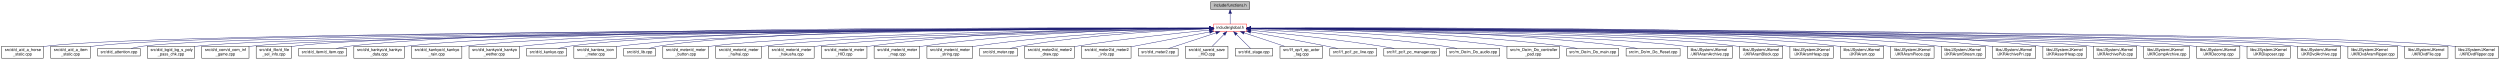
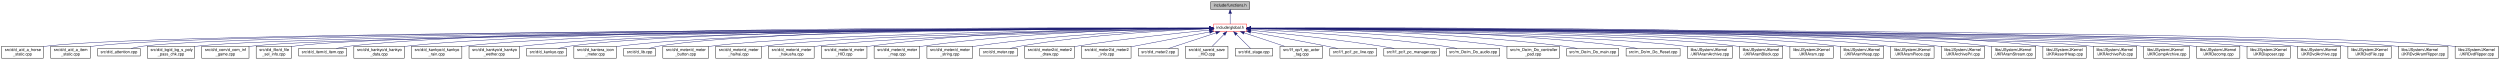
<svg xmlns="http://www.w3.org/2000/svg" xmlns:xlink="http://www.w3.org/1999/xlink" width="6295pt" height="151pt" viewBox="0.00 0.00 6295.00 151.00">
  <g id="graph0" class="graph" transform="scale(1 1) rotate(0) translate(4 147)">
    <polygon fill="white" stroke="transparent" points="-4,4 -4,-147 6291,-147 6291,4 -4,4" />
    <g id="node1" class="node">
      <g id="a_node1">
        <a xlink:title=" ">
          <polygon fill="#bfbfbf" stroke="black" points="3044.5,-123.5 3044.5,-142.5 3142.5,-142.5 3142.5,-123.5 3044.5,-123.5" />
          <text text-anchor="middle" x="3093.5" y="-130.5" font-family="Helvetica,sans-Serif" font-size="10.00">include/functions.h</text>
        </a>
      </g>
    </g>
    <g id="node2" class="node">
      <g id="a_node2">
        <a xlink:href="global_8h.html" target="_top" xlink:title=" ">
          <polygon fill="white" stroke="red" points="3052,-67.5 3052,-86.5 3135,-86.5 3135,-67.5 3052,-67.5" />
          <text text-anchor="middle" x="3093.5" y="-74.5" font-family="Helvetica,sans-Serif" font-size="10.00">include/global.h</text>
        </a>
      </g>
    </g>
    <g id="edge1" class="edge">
      <path fill="none" stroke="midnightblue" d="M3093.5,-112.8C3093.5,-103.91 3093.5,-93.78 3093.5,-86.75" />
      <polygon fill="midnightblue" stroke="midnightblue" points="3090,-113.08 3093.5,-123.08 3097,-113.08 3090,-113.08" />
    </g>
    <g id="node3" class="node">
      <g id="a_node3">
        <a xlink:href="d__a__horse__static_8cpp.html" target="_top" xlink:title=" ">
          <polygon fill="white" stroke="black" points="0,-0.5 0,-30.5 105,-30.5 105,-0.5 0,-0.5" />
          <text text-anchor="start" x="8" y="-18.5" font-family="Helvetica,sans-Serif" font-size="10.00">src/d/d_a/d_a_horse</text>
          <text text-anchor="middle" x="52.5" y="-7.5" font-family="Helvetica,sans-Serif" font-size="10.00">_static.cpp</text>
        </a>
      </g>
    </g>
    <g id="edge2" class="edge">
      <path fill="none" stroke="midnightblue" d="M3041.53,-75.89C2669.36,-74.99 415.78,-68.07 114.5,-31 111.43,-30.62 108.29,-30.15 105.13,-29.62" />
      <polygon fill="midnightblue" stroke="midnightblue" points="3041.73,-79.39 3051.73,-75.91 3041.74,-72.39 3041.73,-79.39" />
    </g>
    <g id="node4" class="node">
      <g id="a_node4">
        <a xlink:href="d__a__item__static_8cpp.html" target="_top" xlink:title=" ">
          <polygon fill="white" stroke="black" points="123.5,-0.5 123.5,-30.5 223.5,-30.5 223.5,-0.5 123.5,-0.5" />
          <text text-anchor="start" x="131.5" y="-18.5" font-family="Helvetica,sans-Serif" font-size="10.00">src/d/d_a/d_a_item</text>
          <text text-anchor="middle" x="173.5" y="-7.5" font-family="Helvetica,sans-Serif" font-size="10.00">_static.cpp</text>
        </a>
      </g>
    </g>
    <g id="edge3" class="edge">
      <path fill="none" stroke="midnightblue" d="M3041.6,-75.89C2678.21,-75.01 521.1,-68.25 232.5,-31 229.57,-30.62 226.58,-30.15 223.57,-29.62" />
      <polygon fill="midnightblue" stroke="midnightblue" points="3041.82,-79.39 3051.83,-75.91 3041.83,-72.39 3041.82,-79.39" />
    </g>
    <g id="node5" class="node">
      <g id="a_node5">
        <a xlink:href="d__attention_8cpp.html" target="_top" xlink:title=" ">
          <polygon fill="white" stroke="black" points="242,-6 242,-25 349,-25 349,-6 242,-6" />
          <text text-anchor="middle" x="295.5" y="-13" font-family="Helvetica,sans-Serif" font-size="10.00">src/d/d_attention.cpp</text>
        </a>
      </g>
    </g>
    <g id="edge4" class="edge">
      <path fill="none" stroke="midnightblue" d="M3041.67,-75.81C2687.75,-74.45 633.1,-65.1 357.5,-31 347.19,-29.72 336.09,-27.43 326.17,-25.04" />
      <polygon fill="midnightblue" stroke="midnightblue" points="3041.86,-79.31 3051.88,-75.85 3041.89,-72.31 3041.86,-79.31" />
    </g>
    <g id="node6" class="node">
      <g id="a_node6">
        <a xlink:href="d__bg__s__poly__pass__chk_8cpp.html" target="_top" xlink:title=" ">
          <polygon fill="white" stroke="black" points="367,-0.5 367,-30.5 486,-30.5 486,-0.5 367,-0.5" />
          <text text-anchor="start" x="375" y="-18.5" font-family="Helvetica,sans-Serif" font-size="10.00">src/d/d_bg/d_bg_s_poly</text>
          <text text-anchor="middle" x="426.5" y="-7.5" font-family="Helvetica,sans-Serif" font-size="10.00">_pass_chk.cpp</text>
        </a>
      </g>
    </g>
    <g id="edge5" class="edge">
      <path fill="none" stroke="midnightblue" d="M3041.59,-75.7C2697.88,-73.66 755.91,-60.85 494.5,-31 491.74,-30.69 488.93,-30.31 486.1,-29.89" />
      <polygon fill="midnightblue" stroke="midnightblue" points="3041.73,-79.2 3051.75,-75.76 3041.77,-72.2 3041.73,-79.2" />
    </g>
    <g id="node7" class="node">
      <g id="a_node7">
        <a xlink:href="d__com__inf__game_8cpp.html" target="_top" xlink:title=" ">
          <polygon fill="white" stroke="black" points="504,-0.5 504,-30.5 623,-30.5 623,-0.5 504,-0.5" />
          <text text-anchor="start" x="512" y="-18.5" font-family="Helvetica,sans-Serif" font-size="10.00">src/d/d_com/d_com_inf</text>
          <text text-anchor="middle" x="563.5" y="-7.5" font-family="Helvetica,sans-Serif" font-size="10.00">_game.cpp</text>
        </a>
      </g>
    </g>
    <g id="edge6" class="edge">
      <path fill="none" stroke="midnightblue" d="M3041.21,-75.65C2707.18,-73.31 878.34,-59.31 631.5,-31 628.74,-30.68 625.93,-30.31 623.1,-29.88" />
      <polygon fill="midnightblue" stroke="midnightblue" points="3041.53,-79.15 3051.55,-75.72 3041.58,-72.15 3041.53,-79.15" />
    </g>
    <g id="node8" class="node">
      <g id="a_node8">
        <a xlink:href="d__file__sel__info_8cpp.html" target="_top" xlink:title=" ">
          <polygon fill="white" stroke="black" points="641,-0.5 641,-30.5 730,-30.5 730,-0.5 641,-0.5" />
          <text text-anchor="start" x="649" y="-18.5" font-family="Helvetica,sans-Serif" font-size="10.00">src/d/d_file/d_file</text>
          <text text-anchor="middle" x="685.5" y="-7.5" font-family="Helvetica,sans-Serif" font-size="10.00">_sel_info.cpp</text>
        </a>
      </g>
    </g>
    <g id="edge7" class="edge">
      <path fill="none" stroke="midnightblue" d="M3041.91,-75.78C2718.22,-74.31 973.36,-64.83 738.5,-31 735.76,-30.61 732.96,-30.11 730.15,-29.55" />
      <polygon fill="midnightblue" stroke="midnightblue" points="3041.94,-79.28 3051.95,-75.83 3041.97,-72.28 3041.94,-79.28" />
    </g>
    <g id="node9" class="node">
      <g id="a_node9">
        <a xlink:href="d__item_8cpp.html" target="_top" xlink:title=" ">
          <polygon fill="white" stroke="black" points="748,-6 748,-25 869,-25 869,-6 748,-6" />
          <text text-anchor="middle" x="808.5" y="-13" font-family="Helvetica,sans-Serif" font-size="10.00">src/d/d_item/d_item.cpp</text>
        </a>
      </g>
    </g>
    <g id="edge8" class="edge">
      <path fill="none" stroke="midnightblue" d="M3041.43,-76.26C2749.77,-77.54 1316.28,-81.11 877.5,-31 866.07,-29.69 853.73,-27.39 842.69,-25" />
      <polygon fill="midnightblue" stroke="midnightblue" points="3041.73,-79.76 3051.71,-76.22 3041.7,-72.76 3041.73,-79.76" />
    </g>
    <g id="node10" class="node">
      <g id="a_node10">
        <a xlink:href="d__kankyo__data_8cpp.html" target="_top" xlink:title=" ">
          <polygon fill="white" stroke="black" points="887,-0.5 887,-30.5 1014,-30.5 1014,-0.5 887,-0.5" />
          <text text-anchor="start" x="895" y="-18.5" font-family="Helvetica,sans-Serif" font-size="10.00">src/d/d_kankyo/d_kankyo</text>
          <text text-anchor="middle" x="950.5" y="-7.5" font-family="Helvetica,sans-Serif" font-size="10.00">_data.cpp</text>
        </a>
      </g>
    </g>
    <g id="edge9" class="edge">
      <path fill="none" stroke="midnightblue" d="M3041.3,-76.12C2760.91,-76.56 1431,-76.21 1022.5,-31 1019.71,-30.69 1016.87,-30.33 1014.01,-29.92" />
      <polygon fill="midnightblue" stroke="midnightblue" points="3041.6,-79.62 3051.59,-76.1 3041.59,-72.62 3041.6,-79.62" />
    </g>
    <g id="node11" class="node">
      <g id="a_node11">
        <a xlink:href="d__kankyo__rain_8cpp.html" target="_top" xlink:title=" ">
          <polygon fill="white" stroke="black" points="1032,-0.5 1032,-30.5 1159,-30.5 1159,-0.5 1032,-0.5" />
          <text text-anchor="start" x="1040" y="-18.5" font-family="Helvetica,sans-Serif" font-size="10.00">src/d/d_kankyo/d_kankyo</text>
          <text text-anchor="middle" x="1095.5" y="-7.5" font-family="Helvetica,sans-Serif" font-size="10.00">_rain.cpp</text>
        </a>
      </g>
    </g>
    <g id="edge10" class="edge">
      <path fill="none" stroke="midnightblue" d="M3041.56,-76.02C2773.64,-75.93 1545.75,-73.18 1167.5,-31 1164.71,-30.69 1161.87,-30.32 1159.01,-29.92" />
      <polygon fill="midnightblue" stroke="midnightblue" points="3041.78,-79.52 3051.78,-76.02 3041.78,-72.52 3041.78,-79.52" />
    </g>
    <g id="node12" class="node">
      <g id="a_node12">
        <a xlink:href="d__kankyo__wether_8cpp.html" target="_top" xlink:title=" ">
          <polygon fill="white" stroke="black" points="1177,-0.5 1177,-30.5 1304,-30.5 1304,-0.5 1177,-0.5" />
          <text text-anchor="start" x="1185" y="-18.5" font-family="Helvetica,sans-Serif" font-size="10.00">src/d/d_kankyo/d_kankyo</text>
          <text text-anchor="middle" x="1240.5" y="-7.5" font-family="Helvetica,sans-Serif" font-size="10.00">_wether.cpp</text>
        </a>
      </g>
    </g>
    <g id="edge11" class="edge">
      <path fill="none" stroke="midnightblue" d="M3041.82,-75.9C2786.77,-75.25 1660.57,-70.15 1312.5,-31 1309.71,-30.69 1306.87,-30.32 1304.01,-29.91" />
      <polygon fill="midnightblue" stroke="midnightblue" points="3041.91,-79.4 3051.92,-75.93 3041.93,-72.4 3041.91,-79.4" />
    </g>
    <g id="node13" class="node">
      <g id="a_node13">
        <a xlink:href="d__kankyo_8cpp.html" target="_top" xlink:title=" ">
          <polygon fill="white" stroke="black" points="1322,-6 1322,-25 1423,-25 1423,-6 1322,-6" />
          <text text-anchor="middle" x="1372.5" y="-13" font-family="Helvetica,sans-Serif" font-size="10.00">src/d/d_kankyo.cpp</text>
        </a>
      </g>
    </g>
    <g id="edge12" class="edge">
      <path fill="none" stroke="midnightblue" d="M3041.72,-76.09C2796.88,-76.28 1753.87,-74.47 1431.5,-31 1421.78,-29.69 1411.33,-27.42 1401.97,-25.06" />
      <polygon fill="midnightblue" stroke="midnightblue" points="3041.77,-79.59 3051.77,-76.08 3041.76,-72.59 3041.77,-79.59" />
    </g>
    <g id="node14" class="node">
      <g id="a_node14">
        <a xlink:href="d__kantera__icon__meter_8cpp.html" target="_top" xlink:title=" ">
          <polygon fill="white" stroke="black" points="1441,-0.5 1441,-30.5 1548,-30.5 1548,-0.5 1441,-0.5" />
          <text text-anchor="start" x="1449" y="-18.5" font-family="Helvetica,sans-Serif" font-size="10.00">src/d/d_kantera_icon</text>
          <text text-anchor="middle" x="1494.5" y="-7.5" font-family="Helvetica,sans-Serif" font-size="10.00">_meter.cpp</text>
        </a>
      </g>
    </g>
    <g id="edge13" class="edge">
      <path fill="none" stroke="midnightblue" d="M3041.57,-75.85C2808.07,-74.97 1853.93,-69.08 1557.5,-31 1554.49,-30.61 1551.42,-30.15 1548.33,-29.62" />
      <polygon fill="midnightblue" stroke="midnightblue" points="3041.81,-79.35 3051.82,-75.89 3041.83,-72.35 3041.81,-79.35" />
    </g>
    <g id="node15" class="node">
      <g id="a_node15">
        <a xlink:href="d__lib_8cpp.html" target="_top" xlink:title=" ">
          <polygon fill="white" stroke="black" points="1566.5,-6 1566.5,-25 1646.5,-25 1646.5,-6 1566.5,-6" />
          <text text-anchor="middle" x="1606.5" y="-13" font-family="Helvetica,sans-Serif" font-size="10.00">src/d/d_lib.cpp</text>
        </a>
      </g>
    </g>
    <g id="edge14" class="edge">
      <path fill="none" stroke="midnightblue" d="M3041.56,-76.15C2817.24,-76.55 1930.42,-75.22 1655.5,-31 1647.35,-29.69 1638.66,-27.42 1630.89,-25.06" />
      <polygon fill="midnightblue" stroke="midnightblue" points="3041.75,-79.65 3051.74,-76.13 3041.73,-72.65 3041.75,-79.65" />
    </g>
    <g id="node16" class="node">
      <g id="a_node16">
        <a xlink:href="d__meter__button_8cpp.html" target="_top" xlink:title=" ">
          <polygon fill="white" stroke="black" points="1665,-0.5 1665,-30.5 1780,-30.5 1780,-0.5 1665,-0.5" />
          <text text-anchor="start" x="1673" y="-18.5" font-family="Helvetica,sans-Serif" font-size="10.00">src/d/d_meter/d_meter</text>
          <text text-anchor="middle" x="1722.5" y="-7.5" font-family="Helvetica,sans-Serif" font-size="10.00">_button.cpp</text>
        </a>
      </g>
    </g>
    <g id="edge15" class="edge">
      <path fill="none" stroke="midnightblue" d="M3041.69,-75.47C2830.91,-73.13 2037.33,-62.36 1788.5,-31 1785.82,-30.66 1783.09,-30.27 1780.34,-29.83" />
      <polygon fill="midnightblue" stroke="midnightblue" points="3041.82,-78.97 3051.86,-75.58 3041.9,-71.97 3041.82,-78.97" />
    </g>
    <g id="node17" class="node">
      <g id="a_node17">
        <a xlink:href="d__meter__haihai_8cpp.html" target="_top" xlink:title=" ">
          <polygon fill="white" stroke="black" points="1798,-0.5 1798,-30.5 1913,-30.5 1913,-0.5 1798,-0.5" />
          <text text-anchor="start" x="1806" y="-18.5" font-family="Helvetica,sans-Serif" font-size="10.00">src/d/d_meter/d_meter</text>
          <text text-anchor="middle" x="1855.5" y="-7.5" font-family="Helvetica,sans-Serif" font-size="10.00">_haihai.cpp</text>
        </a>
      </g>
    </g>
    <g id="edge16" class="edge">
      <path fill="none" stroke="midnightblue" d="M3041.87,-75.24C2845.21,-72.15 2142.99,-59.35 1921.5,-31 1918.82,-30.66 1916.1,-30.26 1913.35,-29.82" />
      <polygon fill="midnightblue" stroke="midnightblue" points="3041.88,-78.74 3051.93,-75.4 3041.99,-71.74 3041.88,-78.74" />
    </g>
    <g id="node18" class="node">
      <g id="a_node18">
        <a xlink:href="d__meter__hakusha_8cpp.html" target="_top" xlink:title=" ">
          <polygon fill="white" stroke="black" points="1931,-0.5 1931,-30.5 2046,-30.5 2046,-0.5 1931,-0.5" />
          <text text-anchor="start" x="1939" y="-18.5" font-family="Helvetica,sans-Serif" font-size="10.00">src/d/d_meter/d_meter</text>
          <text text-anchor="middle" x="1988.5" y="-7.5" font-family="Helvetica,sans-Serif" font-size="10.00">_hakusha.cpp</text>
        </a>
      </g>
    </g>
    <g id="edge17" class="edge">
      <path fill="none" stroke="midnightblue" d="M3041.81,-74.95C2859.75,-71.05 2248.67,-56.34 2054.5,-31 2051.82,-30.65 2049.1,-30.25 2046.35,-29.8" />
      <polygon fill="midnightblue" stroke="midnightblue" points="3041.85,-78.45 3051.93,-75.16 3042,-71.45 3041.85,-78.45" />
    </g>
    <g id="node19" class="node">
      <g id="a_node19">
        <a xlink:href="d__meter__HIO_8cpp.html" target="_top" xlink:title=" ">
          <polygon fill="white" stroke="black" points="2064,-0.5 2064,-30.5 2179,-30.5 2179,-0.5 2064,-0.5" />
          <text text-anchor="start" x="2072" y="-18.5" font-family="Helvetica,sans-Serif" font-size="10.00">src/d/d_meter/d_meter</text>
          <text text-anchor="middle" x="2121.5" y="-7.5" font-family="Helvetica,sans-Serif" font-size="10.00">_HIO.cpp</text>
        </a>
      </g>
    </g>
    <g id="edge18" class="edge">
      <path fill="none" stroke="midnightblue" d="M3041.37,-76.44C2902.11,-76.95 2510.02,-74.13 2187.5,-31 2184.83,-30.64 2182.1,-30.23 2179.35,-29.78" />
      <polygon fill="midnightblue" stroke="midnightblue" points="3041.75,-79.94 3051.74,-76.39 3041.72,-72.94 3041.75,-79.94" />
    </g>
    <g id="node20" class="node">
      <g id="a_node20">
        <a xlink:href="d__meter__map_8cpp.html" target="_top" xlink:title=" ">
          <polygon fill="white" stroke="black" points="2197,-0.5 2197,-30.5 2312,-30.5 2312,-0.5 2197,-0.5" />
          <text text-anchor="start" x="2205" y="-18.5" font-family="Helvetica,sans-Serif" font-size="10.00">src/d/d_meter/d_meter</text>
          <text text-anchor="middle" x="2254.5" y="-7.5" font-family="Helvetica,sans-Serif" font-size="10.00">_map.cpp</text>
        </a>
      </g>
    </g>
    <g id="edge19" class="edge">
      <path fill="none" stroke="midnightblue" d="M3041.76,-75.8C2917.06,-74.72 2590.23,-68.24 2320.5,-31 2317.83,-30.63 2315.1,-30.21 2312.35,-29.75" />
      <polygon fill="midnightblue" stroke="midnightblue" points="3041.77,-79.3 3051.8,-75.88 3041.82,-72.3 3041.77,-79.3" />
    </g>
    <g id="node21" class="node">
      <g id="a_node21">
        <a xlink:href="d__meter__string_8cpp.html" target="_top" xlink:title=" ">
          <polygon fill="white" stroke="black" points="2330,-0.5 2330,-30.5 2445,-30.5 2445,-0.5 2330,-0.5" />
          <text text-anchor="start" x="2338" y="-18.5" font-family="Helvetica,sans-Serif" font-size="10.00">src/d/d_meter/d_meter</text>
          <text text-anchor="middle" x="2387.5" y="-7.5" font-family="Helvetica,sans-Serif" font-size="10.00">_string.cpp</text>
        </a>
      </g>
    </g>
    <g id="edge20" class="edge">
      <path fill="none" stroke="midnightblue" d="M3041.63,-74.92C2932.33,-72.08 2670.57,-62.31 2453.5,-31 2450.71,-30.6 2447.87,-30.14 2445,-29.65" />
      <polygon fill="midnightblue" stroke="midnightblue" points="3041.63,-78.42 3051.72,-75.17 3041.81,-71.42 3041.63,-78.42" />
    </g>
    <g id="node22" class="node">
      <g id="a_node22">
        <a xlink:href="d__meter_8cpp.html" target="_top" xlink:title=" ">
          <polygon fill="white" stroke="black" points="2463,-6 2463,-25 2558,-25 2558,-6 2463,-6" />
          <text text-anchor="middle" x="2510.5" y="-13" font-family="Helvetica,sans-Serif" font-size="10.00">src/d/d_meter.cpp</text>
        </a>
      </g>
    </g>
    <g id="edge21" class="edge">
      <path fill="none" stroke="midnightblue" d="M3041.68,-74.46C2946.79,-71.01 2739.02,-60.49 2566.5,-31 2557.69,-29.49 2548.24,-27.28 2539.65,-25.04" />
      <polygon fill="midnightblue" stroke="midnightblue" points="3041.75,-77.97 3051.86,-74.82 3041.99,-70.97 3041.75,-77.97" />
    </g>
    <g id="node23" class="node">
      <g id="a_node23">
        <a xlink:href="d__meter2__draw_8cpp.html" target="_top" xlink:title=" ">
          <polygon fill="white" stroke="black" points="2576,-0.5 2576,-30.5 2701,-30.5 2701,-0.5 2576,-0.5" />
          <text text-anchor="start" x="2584" y="-18.5" font-family="Helvetica,sans-Serif" font-size="10.00">src/d/d_meter2/d_meter2</text>
          <text text-anchor="middle" x="2638.5" y="-7.5" font-family="Helvetica,sans-Serif" font-size="10.00">_draw.cpp</text>
        </a>
      </g>
    </g>
    <g id="edge22" class="edge">
      <path fill="none" stroke="midnightblue" d="M3041.88,-71.35C2967.98,-64.38 2827.87,-49.99 2709.5,-31 2706.77,-30.56 2703.98,-30.09 2701.17,-29.6" />
      <polygon fill="midnightblue" stroke="midnightblue" points="3041.58,-74.84 3051.86,-72.29 3042.23,-67.87 3041.58,-74.84" />
    </g>
    <g id="node24" class="node">
      <g id="a_node24">
        <a xlink:href="d__meter2__info_8cpp.html" target="_top" xlink:title=" ">
          <polygon fill="white" stroke="black" points="2719,-0.5 2719,-30.5 2844,-30.5 2844,-0.5 2719,-0.5" />
          <text text-anchor="start" x="2727" y="-18.5" font-family="Helvetica,sans-Serif" font-size="10.00">src/d/d_meter2/d_meter2</text>
          <text text-anchor="middle" x="2781.5" y="-7.5" font-family="Helvetica,sans-Serif" font-size="10.00">_info.cpp</text>
        </a>
      </g>
    </g>
    <g id="edge23" class="edge">
      <path fill="none" stroke="midnightblue" d="M3041.88,-66.53C2993.25,-57.56 2918.38,-43.61 2853.5,-31 2850.5,-30.42 2847.42,-29.81 2844.32,-29.2" />
      <polygon fill="midnightblue" stroke="midnightblue" points="3041.38,-69.99 3051.84,-68.36 3042.65,-63.11 3041.38,-69.99" />
    </g>
    <g id="node25" class="node">
      <g id="a_node25">
        <a xlink:href="d__meter2_8cpp.html" target="_top" xlink:title=" ">
          <polygon fill="white" stroke="black" points="2862.5,-6 2862.5,-25 2962.5,-25 2962.5,-6 2862.5,-6" />
          <text text-anchor="middle" x="2912.5" y="-13" font-family="Helvetica,sans-Serif" font-size="10.00">src/d/d_meter2.cpp</text>
        </a>
      </g>
    </g>
    <g id="edge24" class="edge">
      <path fill="none" stroke="midnightblue" d="M3057.7,-64.23C3022.52,-52.67 2969.68,-35.3 2938.38,-25.01" />
      <polygon fill="midnightblue" stroke="midnightblue" points="3056.97,-67.68 3067.57,-67.48 3059.16,-61.03 3056.97,-67.68" />
    </g>
    <g id="node26" class="node">
      <g id="a_node26">
        <a xlink:href="d__save__HIO_8cpp.html" target="_top" xlink:title=" ">
          <polygon fill="white" stroke="black" points="2981,-0.5 2981,-30.5 3088,-30.5 3088,-0.5 2981,-0.5" />
          <text text-anchor="start" x="2989" y="-18.5" font-family="Helvetica,sans-Serif" font-size="10.00">src/d/d_save/d_save</text>
          <text text-anchor="middle" x="3034.5" y="-7.5" font-family="Helvetica,sans-Serif" font-size="10.00">_HIO.cpp</text>
        </a>
      </g>
    </g>
    <g id="edge25" class="edge">
      <path fill="none" stroke="midnightblue" d="M3078,-60.37C3068.82,-51.11 3057.29,-39.48 3048.41,-30.52" />
      <polygon fill="midnightblue" stroke="midnightblue" points="3075.52,-62.84 3085.05,-67.48 3080.49,-57.91 3075.52,-62.84" />
    </g>
    <g id="node27" class="node">
      <g id="a_node27">
        <a xlink:href="d__stage_8cpp.html" target="_top" xlink:title=" ">
          <polygon fill="white" stroke="black" points="3106.5,-6 3106.5,-25 3200.5,-25 3200.5,-6 3106.5,-6" />
          <text text-anchor="middle" x="3153.5" y="-13" font-family="Helvetica,sans-Serif" font-size="10.00">src/d/d_stage.cpp</text>
        </a>
      </g>
    </g>
    <g id="edge26" class="edge">
      <path fill="none" stroke="midnightblue" d="M3109.31,-60.32C3120.71,-49.02 3135.66,-34.19 3144.92,-25.01" />
      <polygon fill="midnightblue" stroke="midnightblue" points="3106.73,-57.95 3102.1,-67.48 3111.66,-62.92 3106.73,-57.95" />
    </g>
    <g id="node28" class="node">
      <g id="a_node28">
        <a xlink:href="f__op__actor__tag_8cpp.html" target="_top" xlink:title=" ">
          <polygon fill="white" stroke="black" points="3219,-0.5 3219,-30.5 3326,-30.5 3326,-0.5 3219,-0.5" />
          <text text-anchor="start" x="3227" y="-18.5" font-family="Helvetica,sans-Serif" font-size="10.00">src/f/f_op/f_op_actor</text>
          <text text-anchor="middle" x="3272.5" y="-7.5" font-family="Helvetica,sans-Serif" font-size="10.00">_tag.cpp</text>
        </a>
      </g>
    </g>
    <g id="edge27" class="edge">
      <path fill="none" stroke="midnightblue" d="M3128.91,-64.23C3158.06,-54.54 3199.45,-40.78 3230.31,-30.52" />
      <polygon fill="midnightblue" stroke="midnightblue" points="3127.53,-61 3119.15,-67.48 3129.74,-67.64 3127.53,-61" />
    </g>
    <g id="node29" class="node">
      <g id="a_node29">
        <a xlink:href="f__pc__line_8cpp.html" target="_top" xlink:title=" ">
          <polygon fill="white" stroke="black" points="3344.5,-6 3344.5,-25 3462.5,-25 3462.5,-6 3344.5,-6" />
          <text text-anchor="middle" x="3403.5" y="-13" font-family="Helvetica,sans-Serif" font-size="10.00">src/f/f_pc/f_pc_line.cpp</text>
        </a>
      </g>
    </g>
    <g id="edge28" class="edge">
      <path fill="none" stroke="midnightblue" d="M3145.15,-66.8C3194.2,-57.97 3269.97,-44.08 3335.5,-31 3344.85,-29.13 3354.91,-27.04 3364.34,-25.03" />
      <polygon fill="midnightblue" stroke="midnightblue" points="3144.32,-63.39 3135.1,-68.61 3145.56,-70.28 3144.32,-63.39" />
    </g>
    <g id="node30" class="node">
      <g id="a_node30">
        <a xlink:href="f__pc__manager_8cpp.html" target="_top" xlink:title=" ">
          <polygon fill="white" stroke="black" points="3480.5,-6 3480.5,-25 3620.5,-25 3620.5,-6 3480.5,-6" />
          <text text-anchor="middle" x="3550.5" y="-13" font-family="Helvetica,sans-Serif" font-size="10.00">src/f/f_pc/f_pc_manager.cpp</text>
        </a>
      </g>
    </g>
    <g id="edge29" class="edge">
      <path fill="none" stroke="midnightblue" d="M3145.29,-70.88C3218.25,-63.43 3355.34,-48.56 3471.5,-31 3482.94,-29.27 3495.27,-27.14 3506.71,-25.05" />
      <polygon fill="midnightblue" stroke="midnightblue" points="3144.6,-67.43 3135.01,-71.92 3145.31,-74.4 3144.6,-67.43" />
    </g>
    <g id="node31" class="node">
      <g id="a_node31">
        <a xlink:href="m__Do__audio_8cpp.html" target="_top" xlink:title=" ">
          <polygon fill="white" stroke="black" points="3638.5,-6 3638.5,-25 3772.5,-25 3772.5,-6 3638.5,-6" />
          <text text-anchor="middle" x="3705.5" y="-13" font-family="Helvetica,sans-Serif" font-size="10.00">src/m_Do/m_Do_audio.cpp</text>
        </a>
      </g>
    </g>
    <g id="edge30" class="edge">
      <path fill="none" stroke="midnightblue" d="M3145.02,-73.47C3240.78,-68.38 3452.53,-55.24 3629.5,-31 3641.08,-29.41 3653.56,-27.23 3665,-25.04" />
      <polygon fill="midnightblue" stroke="midnightblue" points="3144.82,-69.98 3135.02,-74 3145.19,-76.97 3144.82,-69.98" />
    </g>
    <g id="node32" class="node">
      <g id="a_node32">
        <a xlink:href="m__Do__controller__pad_8cpp.html" target="_top" xlink:title=" ">
          <polygon fill="white" stroke="black" points="3790.5,-0.5 3790.5,-30.5 3922.5,-30.5 3922.5,-0.5 3790.5,-0.5" />
          <text text-anchor="start" x="3798.5" y="-18.5" font-family="Helvetica,sans-Serif" font-size="10.00">src/m_Do/m_Do_controller</text>
          <text text-anchor="middle" x="3856.5" y="-7.5" font-family="Helvetica,sans-Serif" font-size="10.00">_pad.cpp</text>
        </a>
      </g>
    </g>
    <g id="edge31" class="edge">
      <path fill="none" stroke="midnightblue" d="M3145.44,-74.83C3260.46,-71.75 3545.21,-61.45 3781.5,-31 3784.39,-30.63 3787.34,-30.21 3790.32,-29.76" />
      <polygon fill="midnightblue" stroke="midnightblue" points="3145.07,-71.34 3135.17,-75.1 3145.25,-78.34 3145.07,-71.34" />
    </g>
    <g id="node33" class="node">
      <g id="a_node33">
        <a xlink:href="m__Do__main_8cpp.html" target="_top" xlink:title=" ">
          <polygon fill="white" stroke="black" points="3941,-6 3941,-25 4072,-25 4072,-6 3941,-6" />
          <text text-anchor="middle" x="4006.5" y="-13" font-family="Helvetica,sans-Serif" font-size="10.00">src/m_Do/m_Do_main.cpp</text>
        </a>
      </g>
    </g>
    <g id="edge32" class="edge">
      <path fill="none" stroke="midnightblue" d="M3145.29,-75.69C3277.05,-74.36 3635.48,-67.39 3931.5,-31 3943.35,-29.54 3956.13,-27.32 3967.73,-25.05" />
      <polygon fill="midnightblue" stroke="midnightblue" points="3145.06,-72.19 3135.09,-75.78 3145.13,-79.19 3145.06,-72.19" />
    </g>
    <g id="node34" class="node">
      <g id="a_node34">
        <a xlink:href="m__Do__Reset_8cpp.html" target="_top" xlink:title=" ">
          <polygon fill="white" stroke="black" points="4090.5,-6 4090.5,-25 4226.5,-25 4226.5,-6 4090.5,-6" />
          <text text-anchor="middle" x="4158.5" y="-13" font-family="Helvetica,sans-Serif" font-size="10.00">src/m_Do/m_Do_Reset.cpp</text>
        </a>
      </g>
    </g>
    <g id="edge33" class="edge">
      <path fill="none" stroke="midnightblue" d="M3145.17,-76.2C3292.16,-76.22 3725.07,-72.47 4081.5,-31 4093.8,-29.57 4107.08,-27.32 4119.1,-25.02" />
      <polygon fill="midnightblue" stroke="midnightblue" points="3145.08,-72.7 3135.08,-76.19 3145.08,-79.7 3145.08,-72.7" />
    </g>
    <g id="node35" class="node">
      <g id="a_node35">
        <a xlink:href="JKRAramArchive_8cpp.html" target="_top" xlink:title=" ">
          <polygon fill="white" stroke="black" points="4245,-0.5 4245,-30.5 4358,-30.5 4358,-0.5 4245,-0.5" />
          <text text-anchor="start" x="4253" y="-18.5" font-family="Helvetica,sans-Serif" font-size="10.00">libs/JSystem/JKernel</text>
          <text text-anchor="middle" x="4301.5" y="-7.5" font-family="Helvetica,sans-Serif" font-size="10.00">/JKRAramArchive.cpp</text>
        </a>
      </g>
    </g>
    <g id="edge34" class="edge">
      <path fill="none" stroke="midnightblue" d="M3145.39,-75.18C3339.17,-71.9 4020.27,-58.66 4235.5,-31 4238.53,-30.61 4241.62,-30.15 4244.73,-29.64" />
      <polygon fill="midnightblue" stroke="midnightblue" points="3145.14,-71.68 3135.2,-75.35 3145.26,-78.68 3145.14,-71.68" />
    </g>
    <g id="node36" class="node">
      <g id="a_node36">
        <a xlink:href="JKRAramBlock_8cpp.html" target="_top" xlink:title=" ">
          <polygon fill="white" stroke="black" points="4376,-0.5 4376,-30.5 4485,-30.5 4485,-0.5 4376,-0.5" />
          <text text-anchor="start" x="4384" y="-18.5" font-family="Helvetica,sans-Serif" font-size="10.00">libs/JSystem/JKernel</text>
          <text text-anchor="middle" x="4430.5" y="-7.5" font-family="Helvetica,sans-Serif" font-size="10.00">/JKRAramBlock.cpp</text>
        </a>
      </g>
    </g>
    <g id="edge35" class="edge">
      <path fill="none" stroke="midnightblue" d="M3145.13,-75.49C3352.47,-73.25 4125.15,-62.87 4367.5,-31 4370.28,-30.63 4373.12,-30.2 4375.98,-29.72" />
      <polygon fill="midnightblue" stroke="midnightblue" points="3145.07,-71.99 3135.11,-75.6 3145.15,-78.99 3145.07,-71.99" />
    </g>
    <g id="node37" class="node">
      <g id="a_node37">
-         <a xlink:href="JKRAramHeap_8cpp.html" target="_top" xlink:title=" ">
+         <a xlink:href="JKRAram_8cpp.html" target="_top" xlink:title=" ">
          <polygon fill="white" stroke="black" points="4503,-0.5 4503,-30.5 4612,-30.5 4612,-0.5 4503,-0.5" />
          <text text-anchor="start" x="4511" y="-18.5" font-family="Helvetica,sans-Serif" font-size="10.00">libs/JSystem/JKernel</text>
-           <text text-anchor="middle" x="4557.5" y="-7.5" font-family="Helvetica,sans-Serif" font-size="10.00">/JKRAramHeap.cpp</text>
+           <text text-anchor="middle" x="4557.5" y="-7.5" font-family="Helvetica,sans-Serif" font-size="10.00">/JKRAram.cpp</text>
        </a>
      </g>
    </g>
    <g id="edge36" class="edge">
      <path fill="none" stroke="midnightblue" d="M3145.46,-75.68C3366.06,-74.12 4226.05,-65.87 4494.5,-31 4497.28,-30.64 4500.12,-30.21 4502.98,-29.73" />
      <polygon fill="midnightblue" stroke="midnightblue" points="3145.11,-72.18 3135.14,-75.75 3145.16,-79.18 3145.11,-72.18" />
    </g>
    <g id="node38" class="node">
      <g id="a_node38">
-         <a xlink:href="JKRAram_8cpp.html" target="_top" xlink:title=" ">
+         <a xlink:href="JKRAramHeap_8cpp.html" target="_top" xlink:title=" ">
          <polygon fill="white" stroke="black" points="4630,-0.5 4630,-30.5 4739,-30.5 4739,-0.5 4630,-0.5" />
          <text text-anchor="start" x="4638" y="-18.5" font-family="Helvetica,sans-Serif" font-size="10.00">libs/JSystem/JKernel</text>
-           <text text-anchor="middle" x="4684.5" y="-7.5" font-family="Helvetica,sans-Serif" font-size="10.00">/JKRAram.cpp</text>
+           <text text-anchor="middle" x="4684.5" y="-7.5" font-family="Helvetica,sans-Serif" font-size="10.00">/JKRAramHeap.cpp</text>
        </a>
      </g>
    </g>
    <g id="edge37" class="edge">
      <path fill="none" stroke="midnightblue" d="M3145.54,-75.84C3378.49,-74.92 4326.77,-68.88 4621.5,-31 4624.28,-30.64 4627.12,-30.22 4629.98,-29.74" />
      <polygon fill="midnightblue" stroke="midnightblue" points="3145.3,-72.34 3135.32,-75.88 3145.33,-79.34 3145.3,-72.34" />
    </g>
    <g id="node39" class="node">
      <g id="a_node39">
        <a xlink:href="JKRAramPiece_8cpp.html" target="_top" xlink:title=" ">
          <polygon fill="white" stroke="black" points="4757,-0.5 4757,-30.5 4866,-30.5 4866,-0.5 4757,-0.5" />
          <text text-anchor="start" x="4765" y="-18.5" font-family="Helvetica,sans-Serif" font-size="10.00">libs/JSystem/JKernel</text>
          <text text-anchor="middle" x="4811.5" y="-7.5" font-family="Helvetica,sans-Serif" font-size="10.00">/JKRAramPiece.cpp</text>
        </a>
      </g>
    </g>
    <g id="edge38" class="edge">
      <path fill="none" stroke="midnightblue" d="M3145.05,-75.98C3388.8,-75.67 4427.18,-71.93 4748.5,-31 4751.28,-30.65 4754.12,-30.22 4756.98,-29.75" />
      <polygon fill="midnightblue" stroke="midnightblue" points="3145.04,-72.48 3135.05,-75.99 3145.05,-79.48 3145.04,-72.48" />
    </g>
    <g id="node40" class="node">
      <g id="a_node40">
-         <a xlink:href="JKRAramStream_8cpp.html" target="_top" xlink:title=" ">
-           <polygon fill="white" stroke="black" points="4884,-0.5 4884,-30.5 4995,-30.5 4995,-0.5 4884,-0.5" />
+         <a xlink:href="JKRArchivePri_8cpp.html" target="_top" xlink:title=" ">
+           <polygon fill="white" stroke="black" points="4884,-0.5 4884,-30.5 4993,-30.5 4993,-0.5 4884,-0.5" />
          <text text-anchor="start" x="4892" y="-18.5" font-family="Helvetica,sans-Serif" font-size="10.00">libs/JSystem/JKernel</text>
-           <text text-anchor="middle" x="4939.5" y="-7.5" font-family="Helvetica,sans-Serif" font-size="10.00">/JKRAramStream.cpp</text>
+           <text text-anchor="middle" x="4938.5" y="-7.5" font-family="Helvetica,sans-Serif" font-size="10.00">/JKRArchivePri.cpp</text>
        </a>
      </g>
    </g>
    <g id="edge39" class="edge">
-       <path fill="none" stroke="midnightblue" d="M3145.23,-76.07C3400.52,-76.22 4527.74,-74.35 4875.5,-31 4878.21,-30.66 4880.98,-30.26 4883.77,-29.81" />
-       <polygon fill="midnightblue" stroke="midnightblue" points="3145.12,-72.57 3135.12,-76.07 3145.12,-79.57 3145.12,-72.57" />
+       <path fill="none" stroke="midnightblue" d="M3145.23,-76.1C3400.54,-76.36 4527.81,-74.95 4875.5,-31 4878.28,-30.65 4881.12,-30.23 4883.98,-29.75" />
+       <polygon fill="midnightblue" stroke="midnightblue" points="3145.13,-72.6 3135.12,-76.08 3145.12,-79.6 3145.13,-72.6" />
    </g>
    <g id="node41" class="node">
      <g id="a_node41">
-         <a xlink:href="JKRArchivePri_8cpp.html" target="_top" xlink:title=" ">
-           <polygon fill="white" stroke="black" points="5013,-0.5 5013,-30.5 5122,-30.5 5122,-0.5 5013,-0.5" />
-           <text text-anchor="start" x="5021" y="-18.5" font-family="Helvetica,sans-Serif" font-size="10.00">libs/JSystem/JKernel</text>
-           <text text-anchor="middle" x="5067.5" y="-7.5" font-family="Helvetica,sans-Serif" font-size="10.00">/JKRArchivePri.cpp</text>
+         <a xlink:href="JKRAramStream_8cpp.html" target="_top" xlink:title=" ">
+           <polygon fill="white" stroke="black" points="5011,-0.5 5011,-30.5 5122,-30.5 5122,-0.5 5011,-0.5" />
+           <text text-anchor="start" x="5019" y="-18.5" font-family="Helvetica,sans-Serif" font-size="10.00">libs/JSystem/JKernel</text>
+           <text text-anchor="middle" x="5066.5" y="-7.5" font-family="Helvetica,sans-Serif" font-size="10.00">/JKRAramStream.cpp</text>
        </a>
      </g>
    </g>
    <g id="edge40" class="edge">
-       <path fill="none" stroke="midnightblue" d="M3145.49,-76.2C3412.33,-77.01 4630.01,-78.01 5004.5,-31 5007.28,-30.65 5010.13,-30.23 5012.99,-29.76" />
-       <polygon fill="midnightblue" stroke="midnightblue" points="3145.32,-72.7 3135.31,-76.17 3145.3,-79.7 3145.32,-72.7" />
+       <path fill="none" stroke="midnightblue" d="M3145.43,-76.17C3411.98,-76.86 4628.32,-77.33 5002.5,-31 5005.21,-30.66 5007.98,-30.26 5010.77,-29.81" />
+       <polygon fill="midnightblue" stroke="midnightblue" points="3145.27,-72.67 3135.26,-76.15 3145.25,-79.67 3145.27,-72.67" />
    </g>
    <g id="node42" class="node">
      <g id="a_node42">
        <a xlink:href="JKRAssertHeap_8cpp.html" target="_top" xlink:title=" ">
          <polygon fill="white" stroke="black" points="5140,-0.5 5140,-30.5 5249,-30.5 5249,-0.5 5140,-0.5" />
          <text text-anchor="start" x="5148" y="-18.5" font-family="Helvetica,sans-Serif" font-size="10.00">libs/JSystem/JKernel</text>
          <text text-anchor="middle" x="5194.5" y="-7.5" font-family="Helvetica,sans-Serif" font-size="10.00">/JKRAssertHeap.cpp</text>
        </a>
      </g>
    </g>
    <g id="edge41" class="edge">
      <path fill="none" stroke="midnightblue" d="M3145.34,-76.29C3422.35,-77.61 4730.38,-81.06 5131.5,-31 5134.28,-30.65 5137.13,-30.23 5139.99,-29.76" />
      <polygon fill="midnightblue" stroke="midnightblue" points="3145.18,-72.79 3135.17,-76.24 3145.15,-79.79 3145.18,-72.79" />
    </g>
    <g id="node43" class="node">
      <g id="a_node43">
        <a xlink:href="JKRArchivePub_8cpp.html" target="_top" xlink:title=" ">
          <polygon fill="white" stroke="black" points="5267,-0.5 5267,-30.5 5376,-30.5 5376,-0.5 5267,-0.5" />
          <text text-anchor="start" x="5275" y="-18.5" font-family="Helvetica,sans-Serif" font-size="10.00">libs/JSystem/JKernel</text>
          <text text-anchor="middle" x="5321.5" y="-7.5" font-family="Helvetica,sans-Serif" font-size="10.00">/JKRArchivePub.cpp</text>
        </a>
      </g>
    </g>
    <g id="edge42" class="edge">
      <path fill="none" stroke="midnightblue" d="M3145.24,-75.56C3453.61,-72.86 5043.04,-57.75 5258.5,-31 5261.28,-30.65 5264.13,-30.24 5266.99,-29.77" />
      <polygon fill="midnightblue" stroke="midnightblue" points="3145.2,-72.06 3135.23,-75.65 3145.26,-79.06 3145.2,-72.06" />
    </g>
    <g id="node44" class="node">
      <g id="a_node44">
        <a xlink:href="JKRCompArchive_8cpp.html" target="_top" xlink:title=" ">
          <polygon fill="white" stroke="black" points="5394,-0.5 5394,-30.5 5509,-30.5 5509,-0.5 5394,-0.5" />
          <text text-anchor="start" x="5402" y="-18.5" font-family="Helvetica,sans-Serif" font-size="10.00">libs/JSystem/JKernel</text>
          <text text-anchor="middle" x="5451.5" y="-7.5" font-family="Helvetica,sans-Serif" font-size="10.00">/JKRCompArchive.cpp</text>
        </a>
      </g>
    </g>
    <g id="edge43" class="edge">
      <path fill="none" stroke="midnightblue" d="M3145.68,-75.59C3465.69,-73 5156.64,-58.12 5385.5,-31 5388.18,-30.68 5390.91,-30.3 5393.66,-29.88" />
      <polygon fill="midnightblue" stroke="midnightblue" points="3145.28,-72.09 3135.31,-75.67 3145.34,-79.09 3145.28,-72.09" />
    </g>
    <g id="node45" class="node">
      <g id="a_node45">
        <a xlink:href="JKRDecomp_8cpp.html" target="_top" xlink:title=" ">
          <polygon fill="white" stroke="black" points="5527,-0.5 5527,-30.5 5636,-30.5 5636,-0.5 5527,-0.5" />
          <text text-anchor="start" x="5535" y="-18.5" font-family="Helvetica,sans-Serif" font-size="10.00">libs/JSystem/JKernel</text>
          <text text-anchor="middle" x="5581.5" y="-7.5" font-family="Helvetica,sans-Serif" font-size="10.00">/JKRDecomp.cpp</text>
        </a>
      </g>
    </g>
    <g id="edge44" class="edge">
      <path fill="none" stroke="midnightblue" d="M3145.54,-75.68C3475.98,-73.59 5275.73,-60.86 5518.5,-31 5521.28,-30.66 5524.13,-30.24 5526.99,-29.78" />
      <polygon fill="midnightblue" stroke="midnightblue" points="3145.28,-72.18 3135.3,-75.75 3145.32,-79.18 3145.28,-72.18" />
    </g>
    <g id="node46" class="node">
      <g id="a_node46">
        <a xlink:href="JKRDisposer_8cpp.html" target="_top" xlink:title=" ">
          <polygon fill="white" stroke="black" points="5654,-0.5 5654,-30.5 5763,-30.5 5763,-0.5 5654,-0.5" />
          <text text-anchor="start" x="5662" y="-18.5" font-family="Helvetica,sans-Serif" font-size="10.00">libs/JSystem/JKernel</text>
          <text text-anchor="middle" x="5708.5" y="-7.5" font-family="Helvetica,sans-Serif" font-size="10.00">/JKRDisposer.cpp</text>
        </a>
      </g>
    </g>
    <g id="edge45" class="edge">
      <path fill="none" stroke="midnightblue" d="M3145.56,-75.73C3486.06,-73.91 5389.34,-62.39 5645.5,-31 5648.29,-30.66 5651.13,-30.25 5653.99,-29.78" />
      <polygon fill="midnightblue" stroke="midnightblue" points="3145.47,-72.24 3135.49,-75.79 3145.5,-79.24 3145.47,-72.24" />
    </g>
    <g id="node47" class="node">
      <g id="a_node47">
        <a xlink:href="JKRDvdArchive_8cpp.html" target="_top" xlink:title=" ">
          <polygon fill="white" stroke="black" points="5781,-0.5 5781,-30.5 5890,-30.5 5890,-0.5 5781,-0.5" />
          <text text-anchor="start" x="5789" y="-18.5" font-family="Helvetica,sans-Serif" font-size="10.00">libs/JSystem/JKernel</text>
          <text text-anchor="middle" x="5835.5" y="-7.5" font-family="Helvetica,sans-Serif" font-size="10.00">/JKRDvdArchive.cpp</text>
        </a>
      </g>
    </g>
    <g id="edge46" class="edge">
      <path fill="none" stroke="midnightblue" d="M3145.08,-75.78C3493.98,-74.24 5502.8,-63.93 5772.5,-31 5775.29,-30.66 5778.13,-30.25 5780.99,-29.78" />
      <polygon fill="midnightblue" stroke="midnightblue" points="3145,-72.28 3135.01,-75.83 3145.03,-79.28 3145,-72.28" />
    </g>
    <g id="node48" class="node">
      <g id="a_node48">
-         <a xlink:href="JKRDvdAramRipper_8cpp.html" target="_top" xlink:title=" ">
-           <polygon fill="white" stroke="black" points="5908,-0.5 5908,-30.5 6033,-30.5 6033,-0.5 5908,-0.5" />
+         <a xlink:href="JKRDvdFile_8cpp.html" target="_top" xlink:title=" ">
+           <polygon fill="white" stroke="black" points="5908,-0.5 5908,-30.5 6017,-30.5 6017,-0.5 5908,-0.5" />
          <text text-anchor="start" x="5916" y="-18.5" font-family="Helvetica,sans-Serif" font-size="10.00">libs/JSystem/JKernel</text>
-           <text text-anchor="middle" x="5970.5" y="-7.5" font-family="Helvetica,sans-Serif" font-size="10.00">/JKRDvdAramRipper.cpp</text>
+           <text text-anchor="middle" x="5962.5" y="-7.5" font-family="Helvetica,sans-Serif" font-size="10.00">/JKRDvdFile.cpp</text>
        </a>
      </g>
    </g>
    <g id="edge47" class="edge">
-       <path fill="none" stroke="midnightblue" d="M3145.24,-75.75C3504.04,-73.93 5616.01,-61.95 5899.5,-31 5902.25,-30.7 5905.05,-30.34 5907.88,-29.94" />
-       <polygon fill="midnightblue" stroke="midnightblue" points="3145.12,-72.25 3135.14,-75.8 3145.15,-79.25 3145.12,-72.25" />
+       <path fill="none" stroke="midnightblue" d="M3145.25,-75.83C3504.11,-74.53 5616.41,-65.46 5899.5,-31 5902.29,-30.66 5905.13,-30.25 5907.99,-29.78" />
+       <polygon fill="midnightblue" stroke="midnightblue" points="3145.13,-72.33 3135.14,-75.86 3145.16,-79.33 3145.13,-72.33" />
    </g>
    <g id="node49" class="node">
      <g id="a_node49">
-         <a xlink:href="JKRDvdFile_8cpp.html" target="_top" xlink:title=" ">
-           <polygon fill="white" stroke="black" points="6051,-0.5 6051,-30.5 6160,-30.5 6160,-0.5 6051,-0.5" />
-           <text text-anchor="start" x="6059" y="-18.5" font-family="Helvetica,sans-Serif" font-size="10.00">libs/JSystem/JKernel</text>
-           <text text-anchor="middle" x="6105.5" y="-7.5" font-family="Helvetica,sans-Serif" font-size="10.00">/JKRDvdFile.cpp</text>
+         <a xlink:href="JKRDvdAramRipper_8cpp.html" target="_top" xlink:title=" ">
+           <polygon fill="white" stroke="black" points="6035,-0.5 6035,-30.5 6160,-30.5 6160,-0.5 6035,-0.5" />
+           <text text-anchor="start" x="6043" y="-18.5" font-family="Helvetica,sans-Serif" font-size="10.00">libs/JSystem/JKernel</text>
+           <text text-anchor="middle" x="6097.5" y="-7.5" font-family="Helvetica,sans-Serif" font-size="10.00">/JKRDvdAramRipper.cpp</text>
        </a>
      </g>
    </g>
    <g id="edge48" class="edge">
-       <path fill="none" stroke="midnightblue" d="M3145.24,-75.87C3514.54,-74.84 5744.27,-67.18 6042.5,-31 6045.29,-30.66 6048.13,-30.25 6050.99,-29.79" />
-       <polygon fill="midnightblue" stroke="midnightblue" points="3145.1,-72.37 3135.11,-75.9 3145.12,-79.37 3145.1,-72.37" />
+       <path fill="none" stroke="midnightblue" d="M3145.24,-75.79C3513.35,-74.2 5729.55,-63.32 6026.5,-31 6029.25,-30.7 6032.05,-30.35 6034.88,-29.95" />
+       <polygon fill="midnightblue" stroke="midnightblue" points="3145.13,-72.29 3135.14,-75.83 3145.16,-79.29 3145.13,-72.29" />
    </g>
    <g id="node50" class="node">
      <g id="a_node50">
        <a xlink:href="JKRDvdRipper_8cpp.html" target="_top" xlink:title=" ">
          <polygon fill="white" stroke="black" points="6178,-0.5 6178,-30.5 6287,-30.5 6287,-0.5 6178,-0.5" />
          <text text-anchor="start" x="6186" y="-18.5" font-family="Helvetica,sans-Serif" font-size="10.00">libs/JSystem/JKernel</text>
          <text text-anchor="middle" x="6232.5" y="-7.5" font-family="Helvetica,sans-Serif" font-size="10.00">/JKRDvdRipper.cpp</text>
        </a>
      </g>
    </g>
    <g id="edge49" class="edge">
      <path fill="none" stroke="midnightblue" d="M3145.37,-75.9C3524.15,-75.11 5857.85,-68.71 6169.5,-31 6172.29,-30.66 6175.13,-30.25 6177.99,-29.79" />
      <polygon fill="midnightblue" stroke="midnightblue" points="3145.24,-72.4 3135.25,-75.92 3145.26,-79.4 3145.24,-72.4" />
    </g>
  </g>
</svg>
